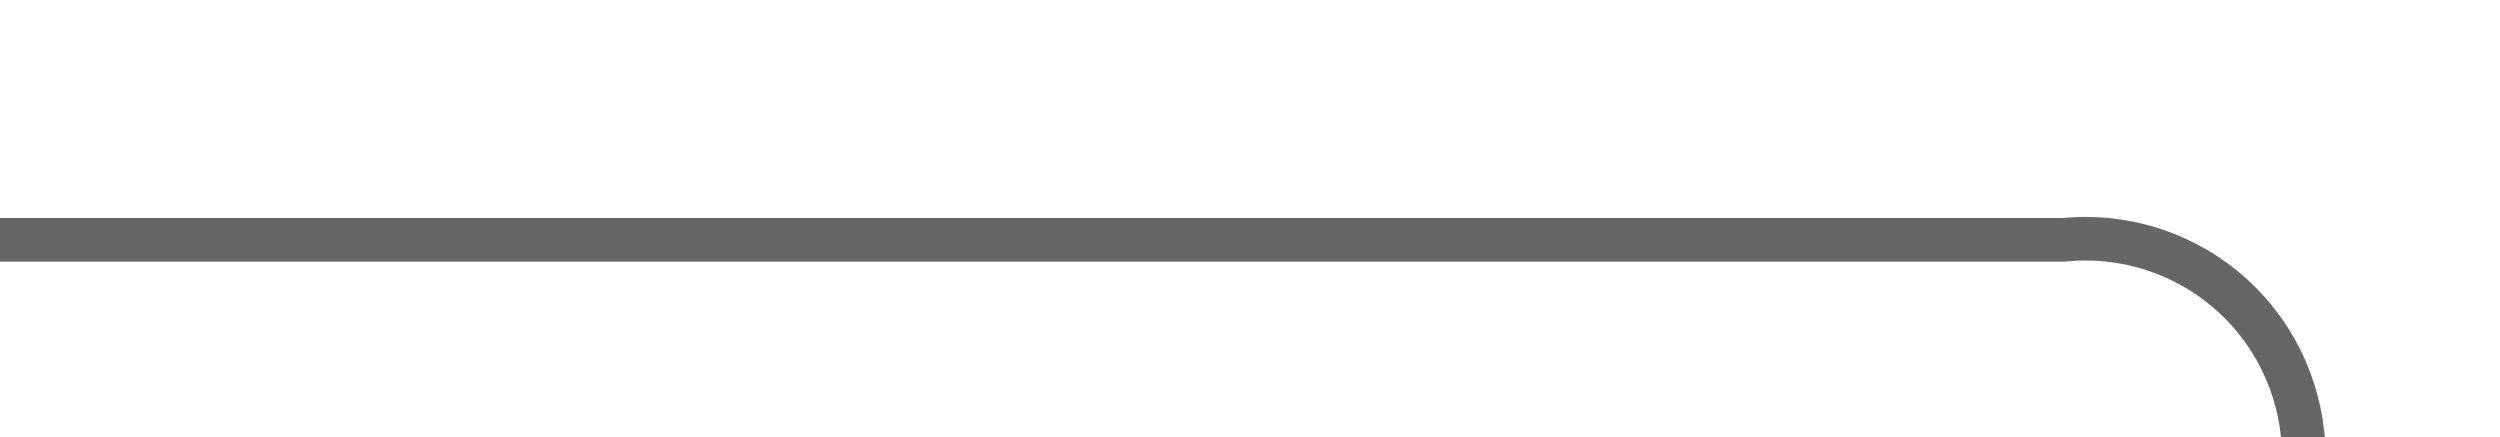
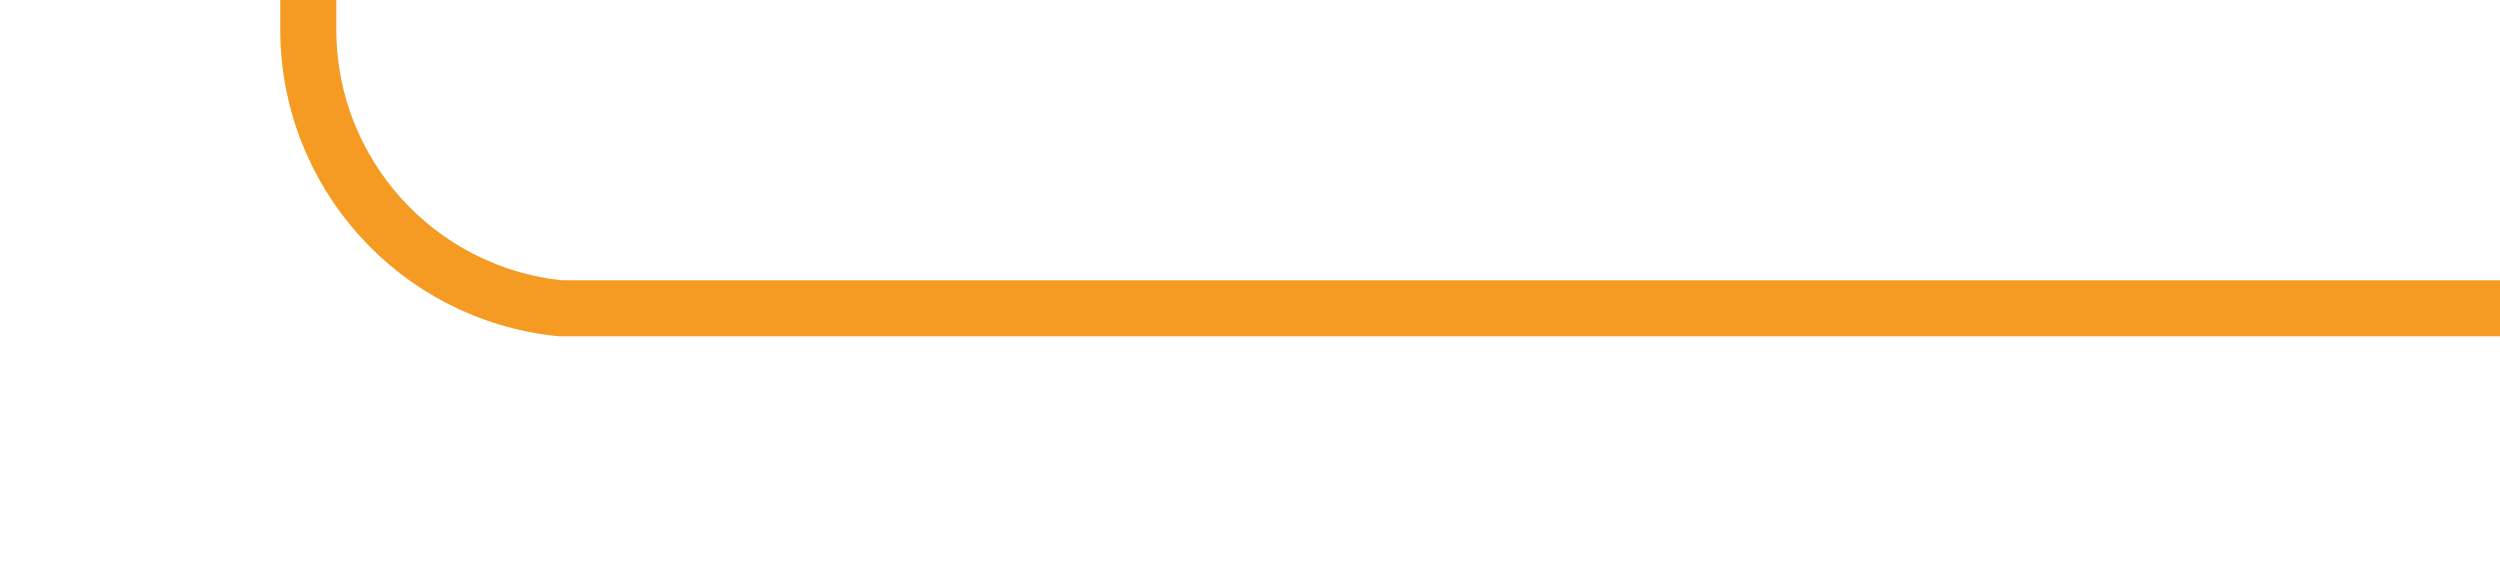
- <svg xmlns="http://www.w3.org/2000/svg" version="1.1" width="57.333px" height="10px" preserveAspectRatio="xMinYMid meet" viewBox="1030 517  57.333 8">
-   <path d="M 1030 521.5  L 1077.333 521.5  A 5 5 0 0 1 1082.833 526.5 L 1082.833 627  A 5 5 0 0 0 1087.833 632.5 L 1127 632.5  " stroke-width="1" stroke="#666666" fill="none" />
+ <svg xmlns="http://www.w3.org/2000/svg" version="1.1" width="44.6px" height="10px" preserveAspectRatio="xMinYMid meet" viewBox="946.4 490  44.6 8">
+   <path d="M 991 494.5  L 956.4 494.5  A 5 5 0 0 1 951.9 489.5 L 951.9 363  A 5 5 0 0 0 946.9 358.5 L 894 358.5  " stroke-width="1" stroke="#f59a23" fill="none" />
</svg>
